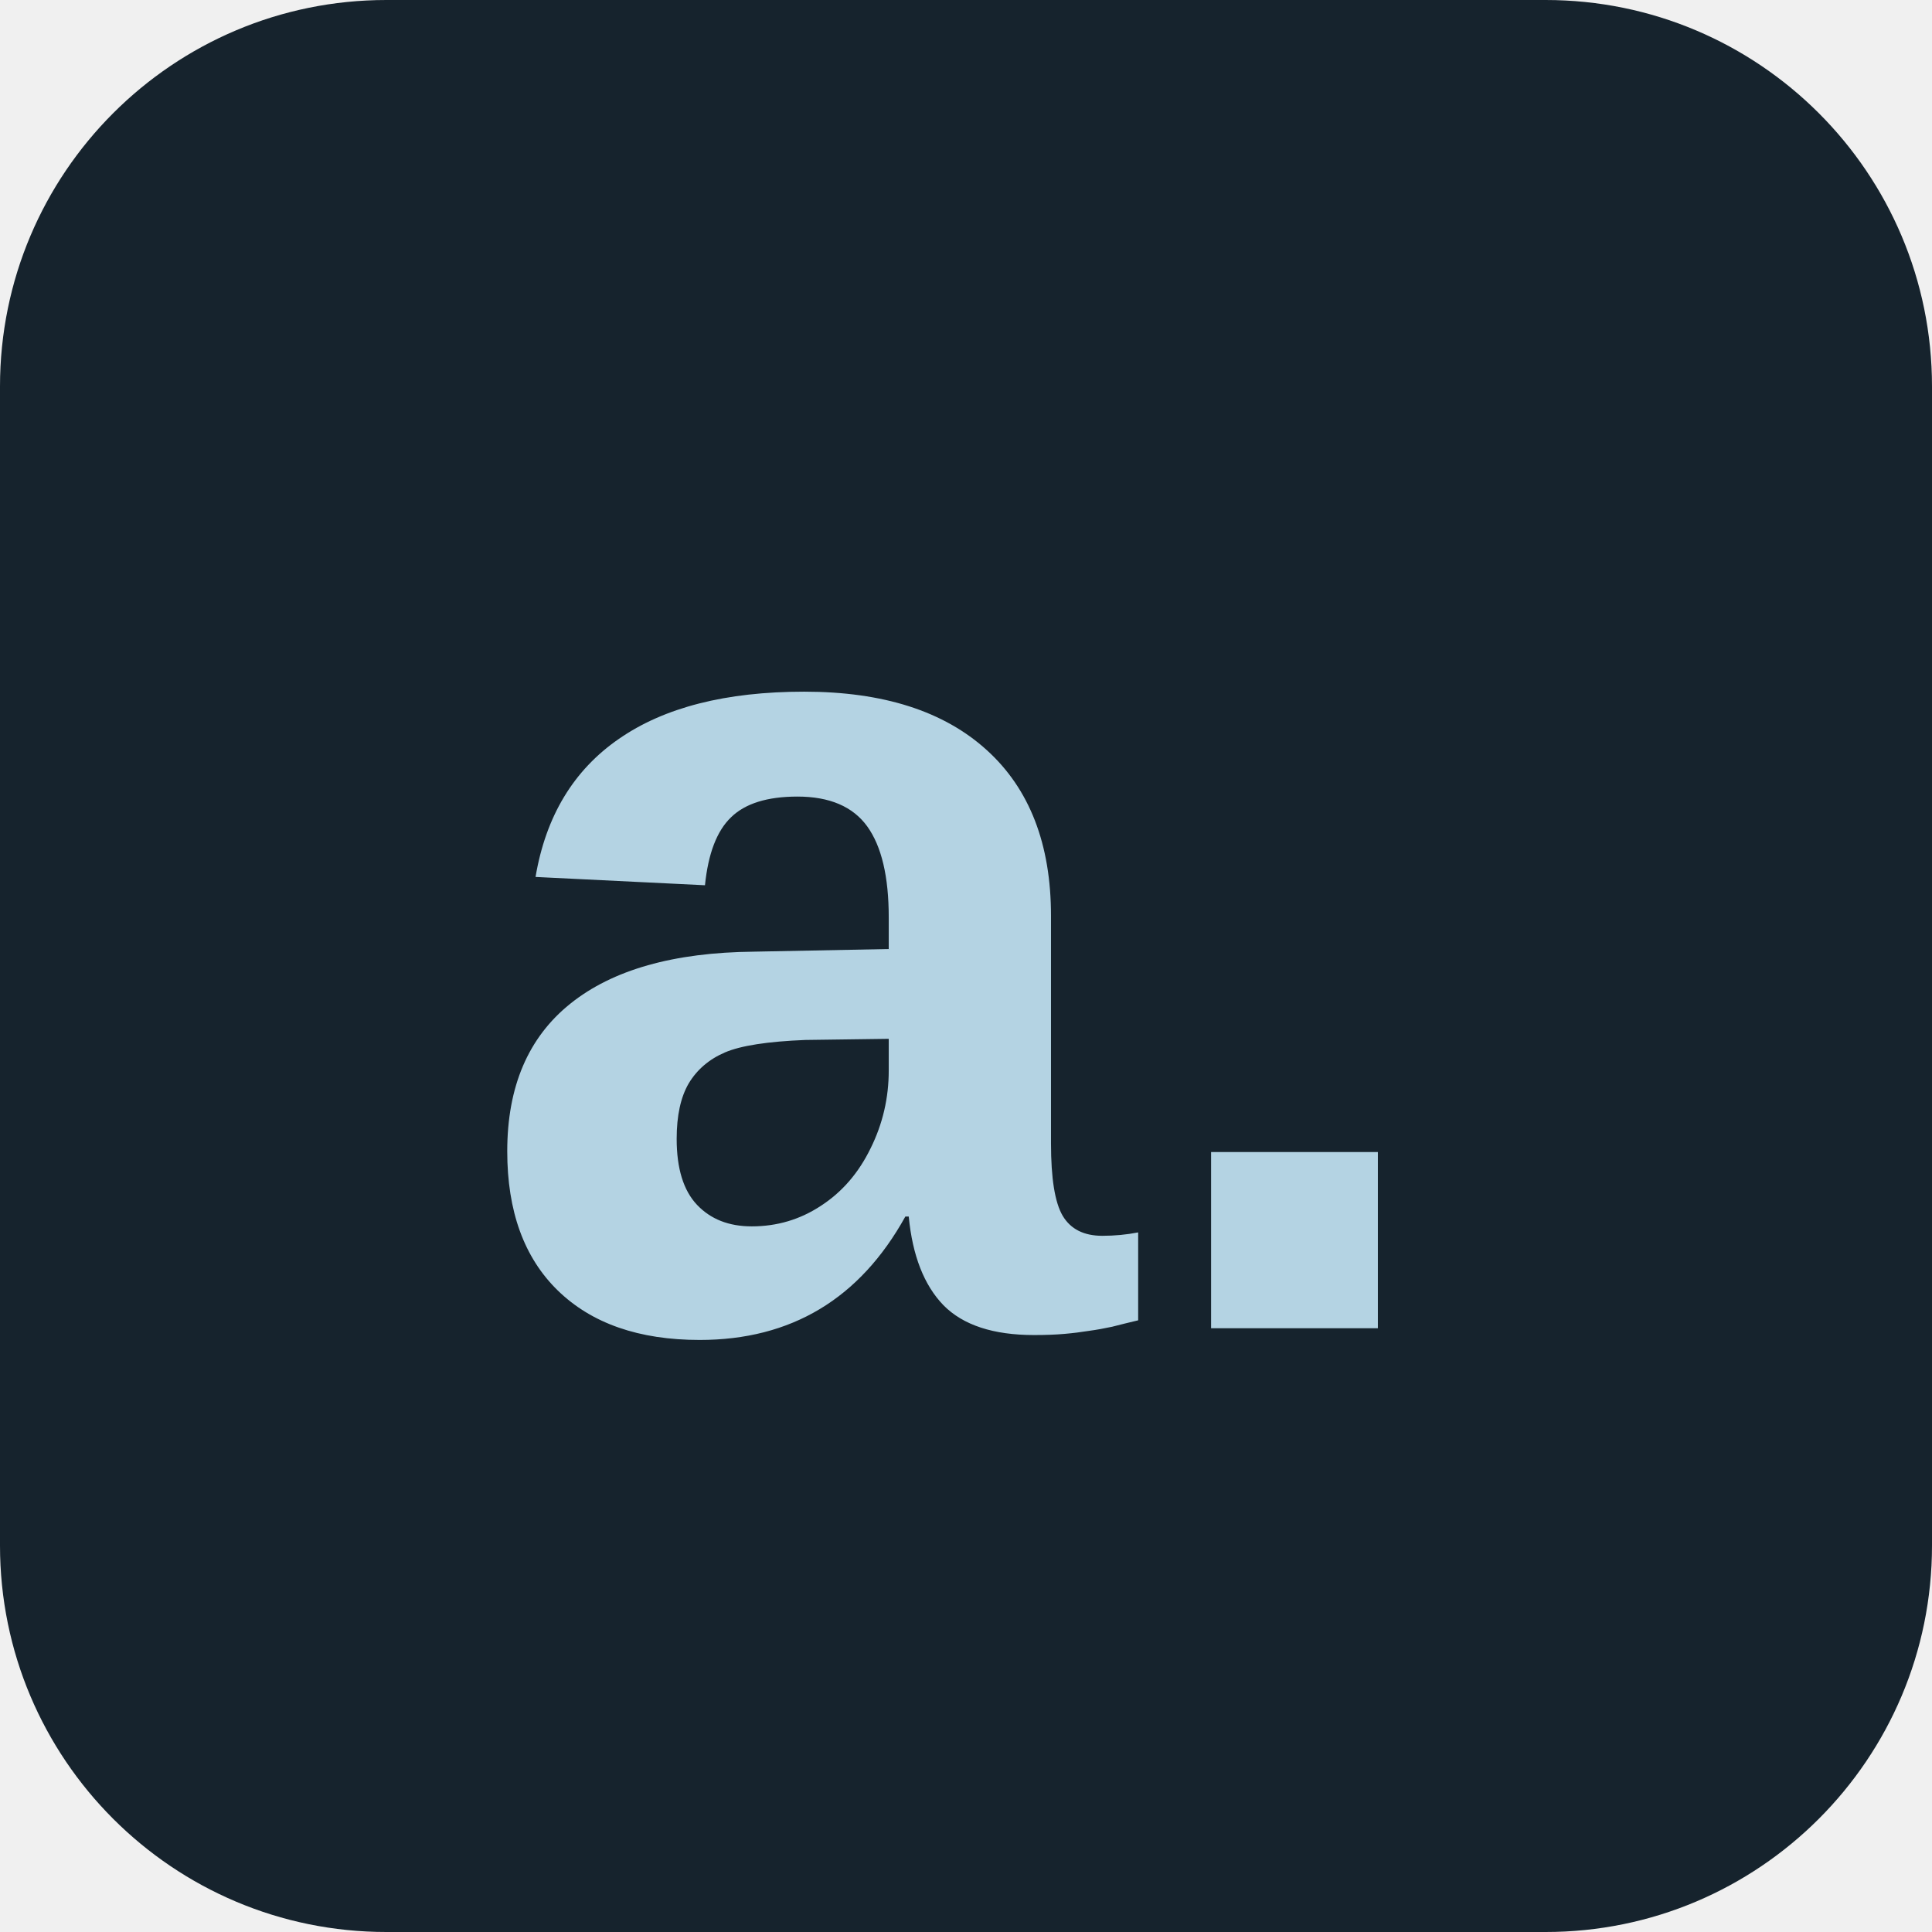
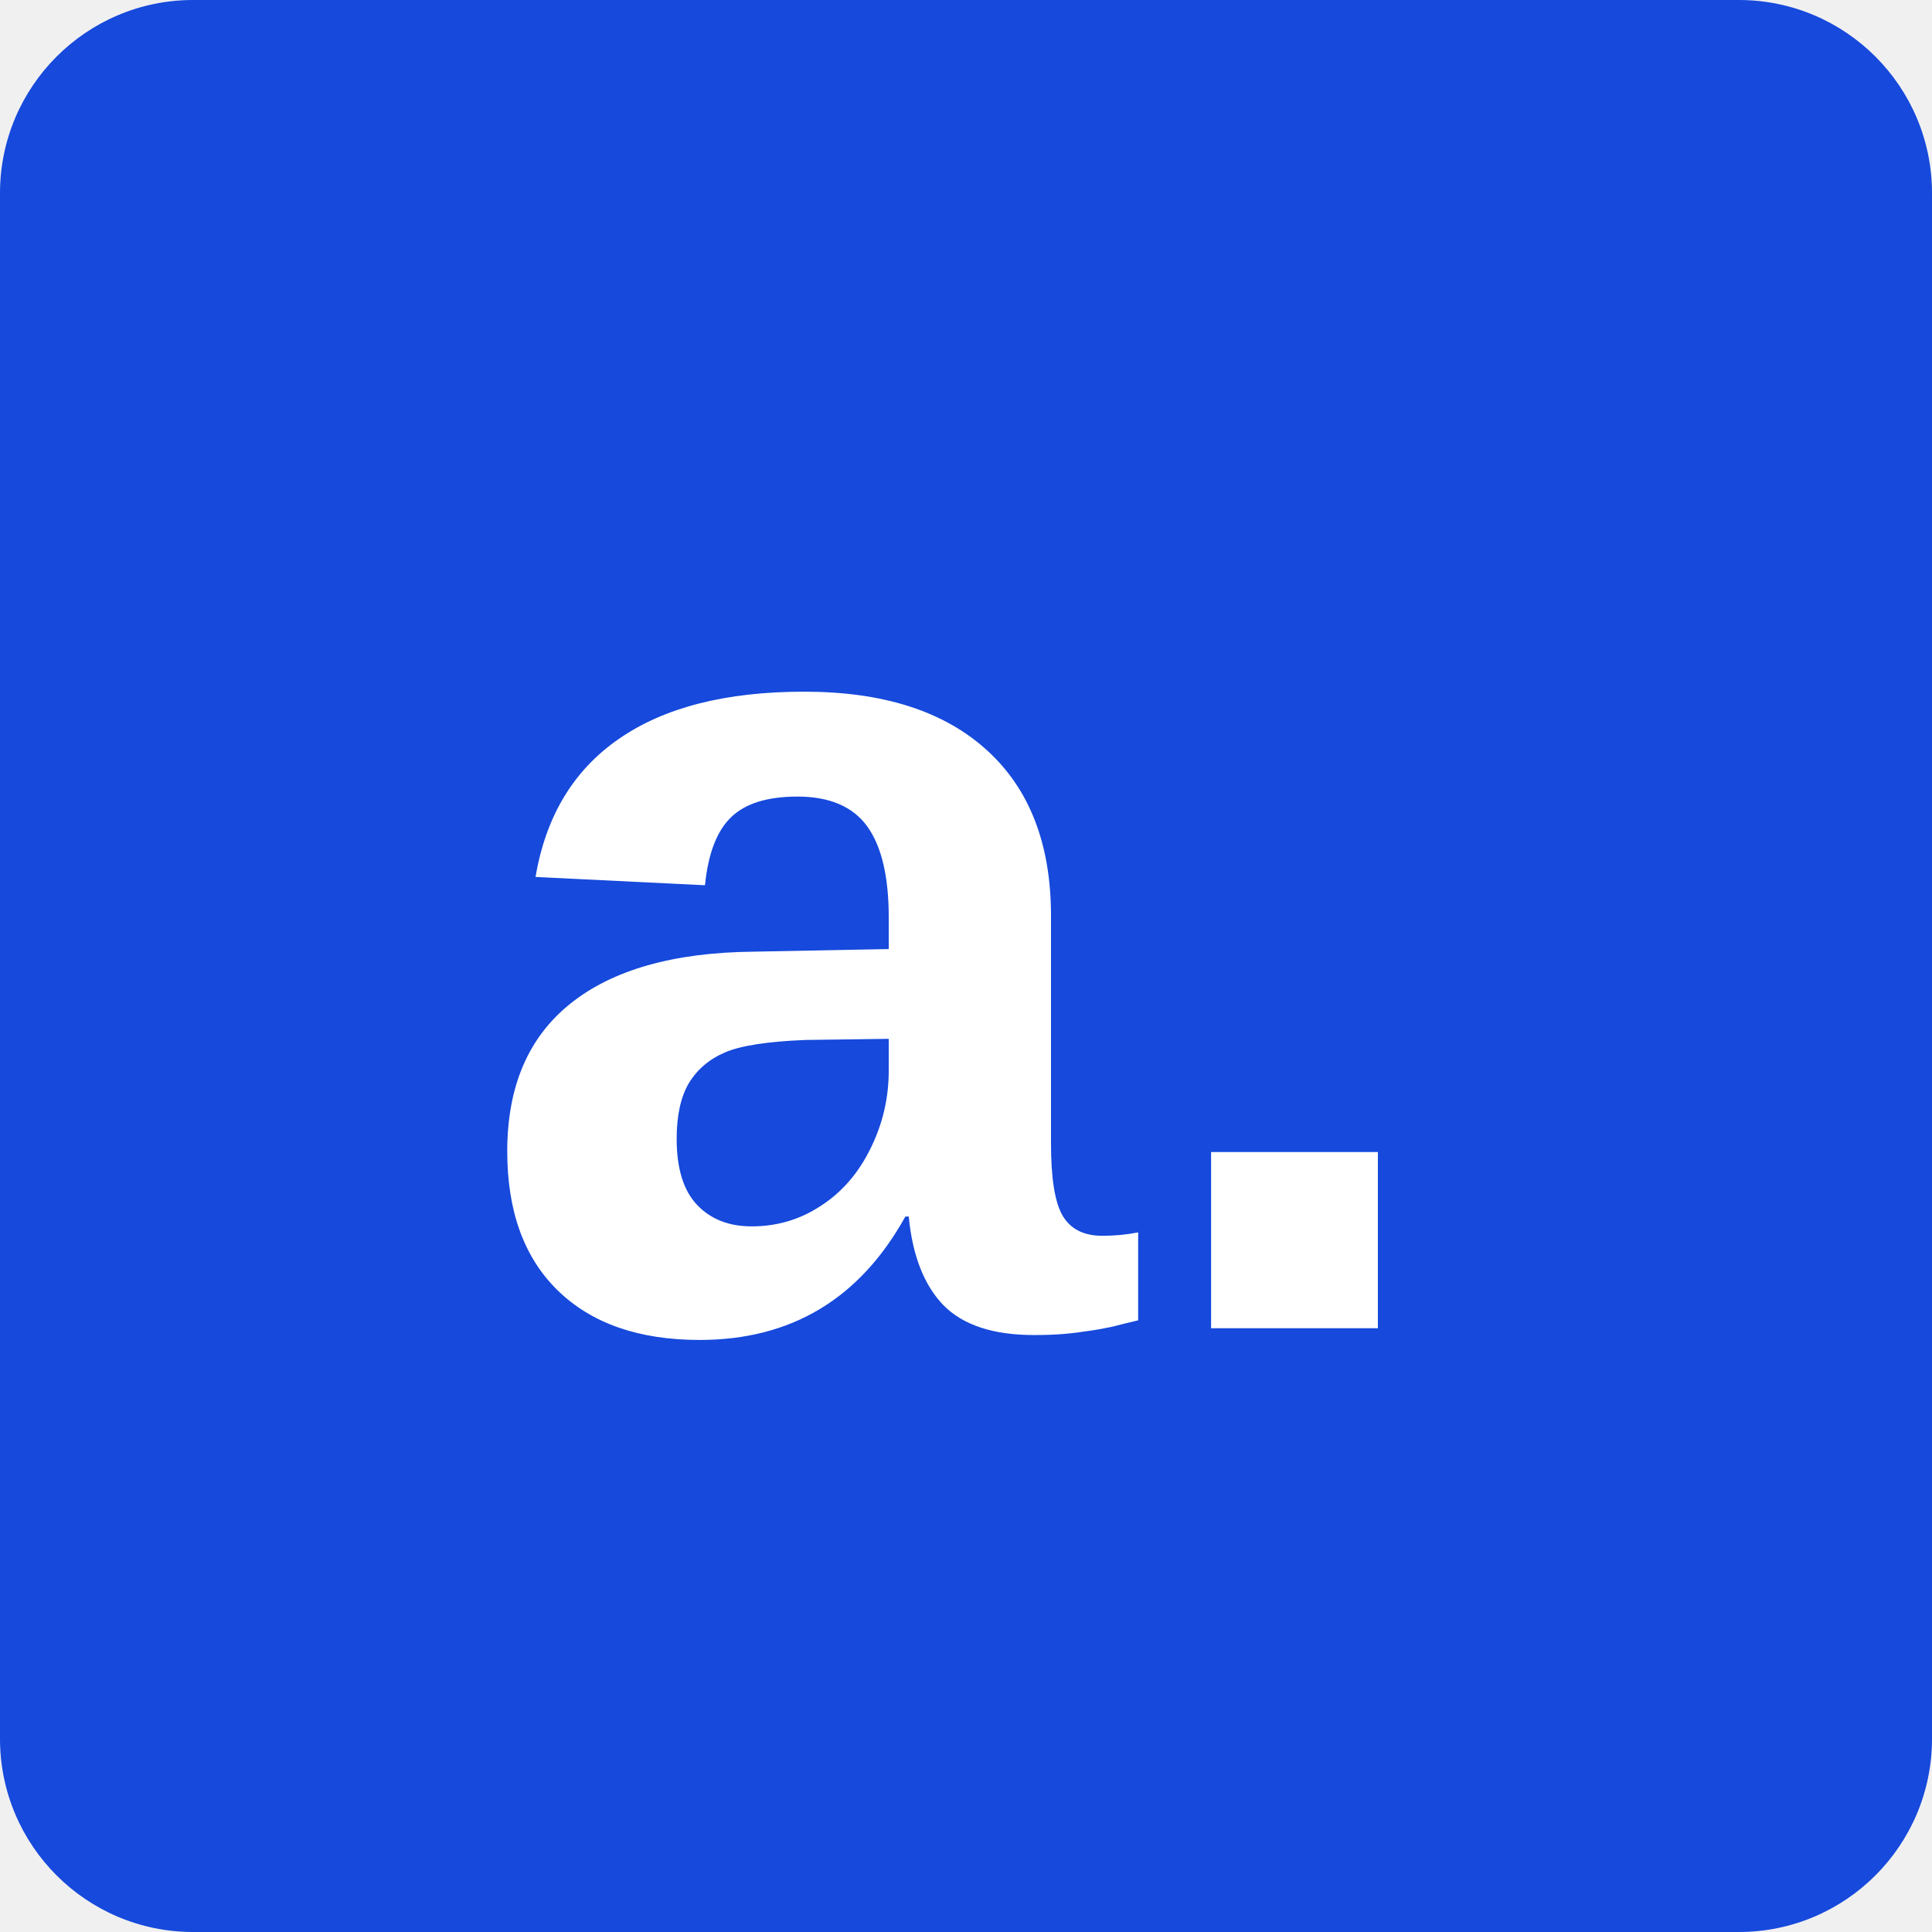
<svg xmlns="http://www.w3.org/2000/svg" viewBox="0 0 80 80">
-   <rect width="80" height="80" rx="16" fill="#16232d" />
-   <text x="40" y="55" text-anchor="middle" font-family="Arial,sans-serif" font-weight="bold" font-size="49" fill="#b4d3e3">a.</text>
+   <rect width="80" height="80" rx="8" fill="#1649dc" />
+   <text x="40" y="55" text-anchor="middle" font-family="Arial,sans-serif" font-weight="bold" font-size="49" fill="#fff">a.</text>
</svg>
